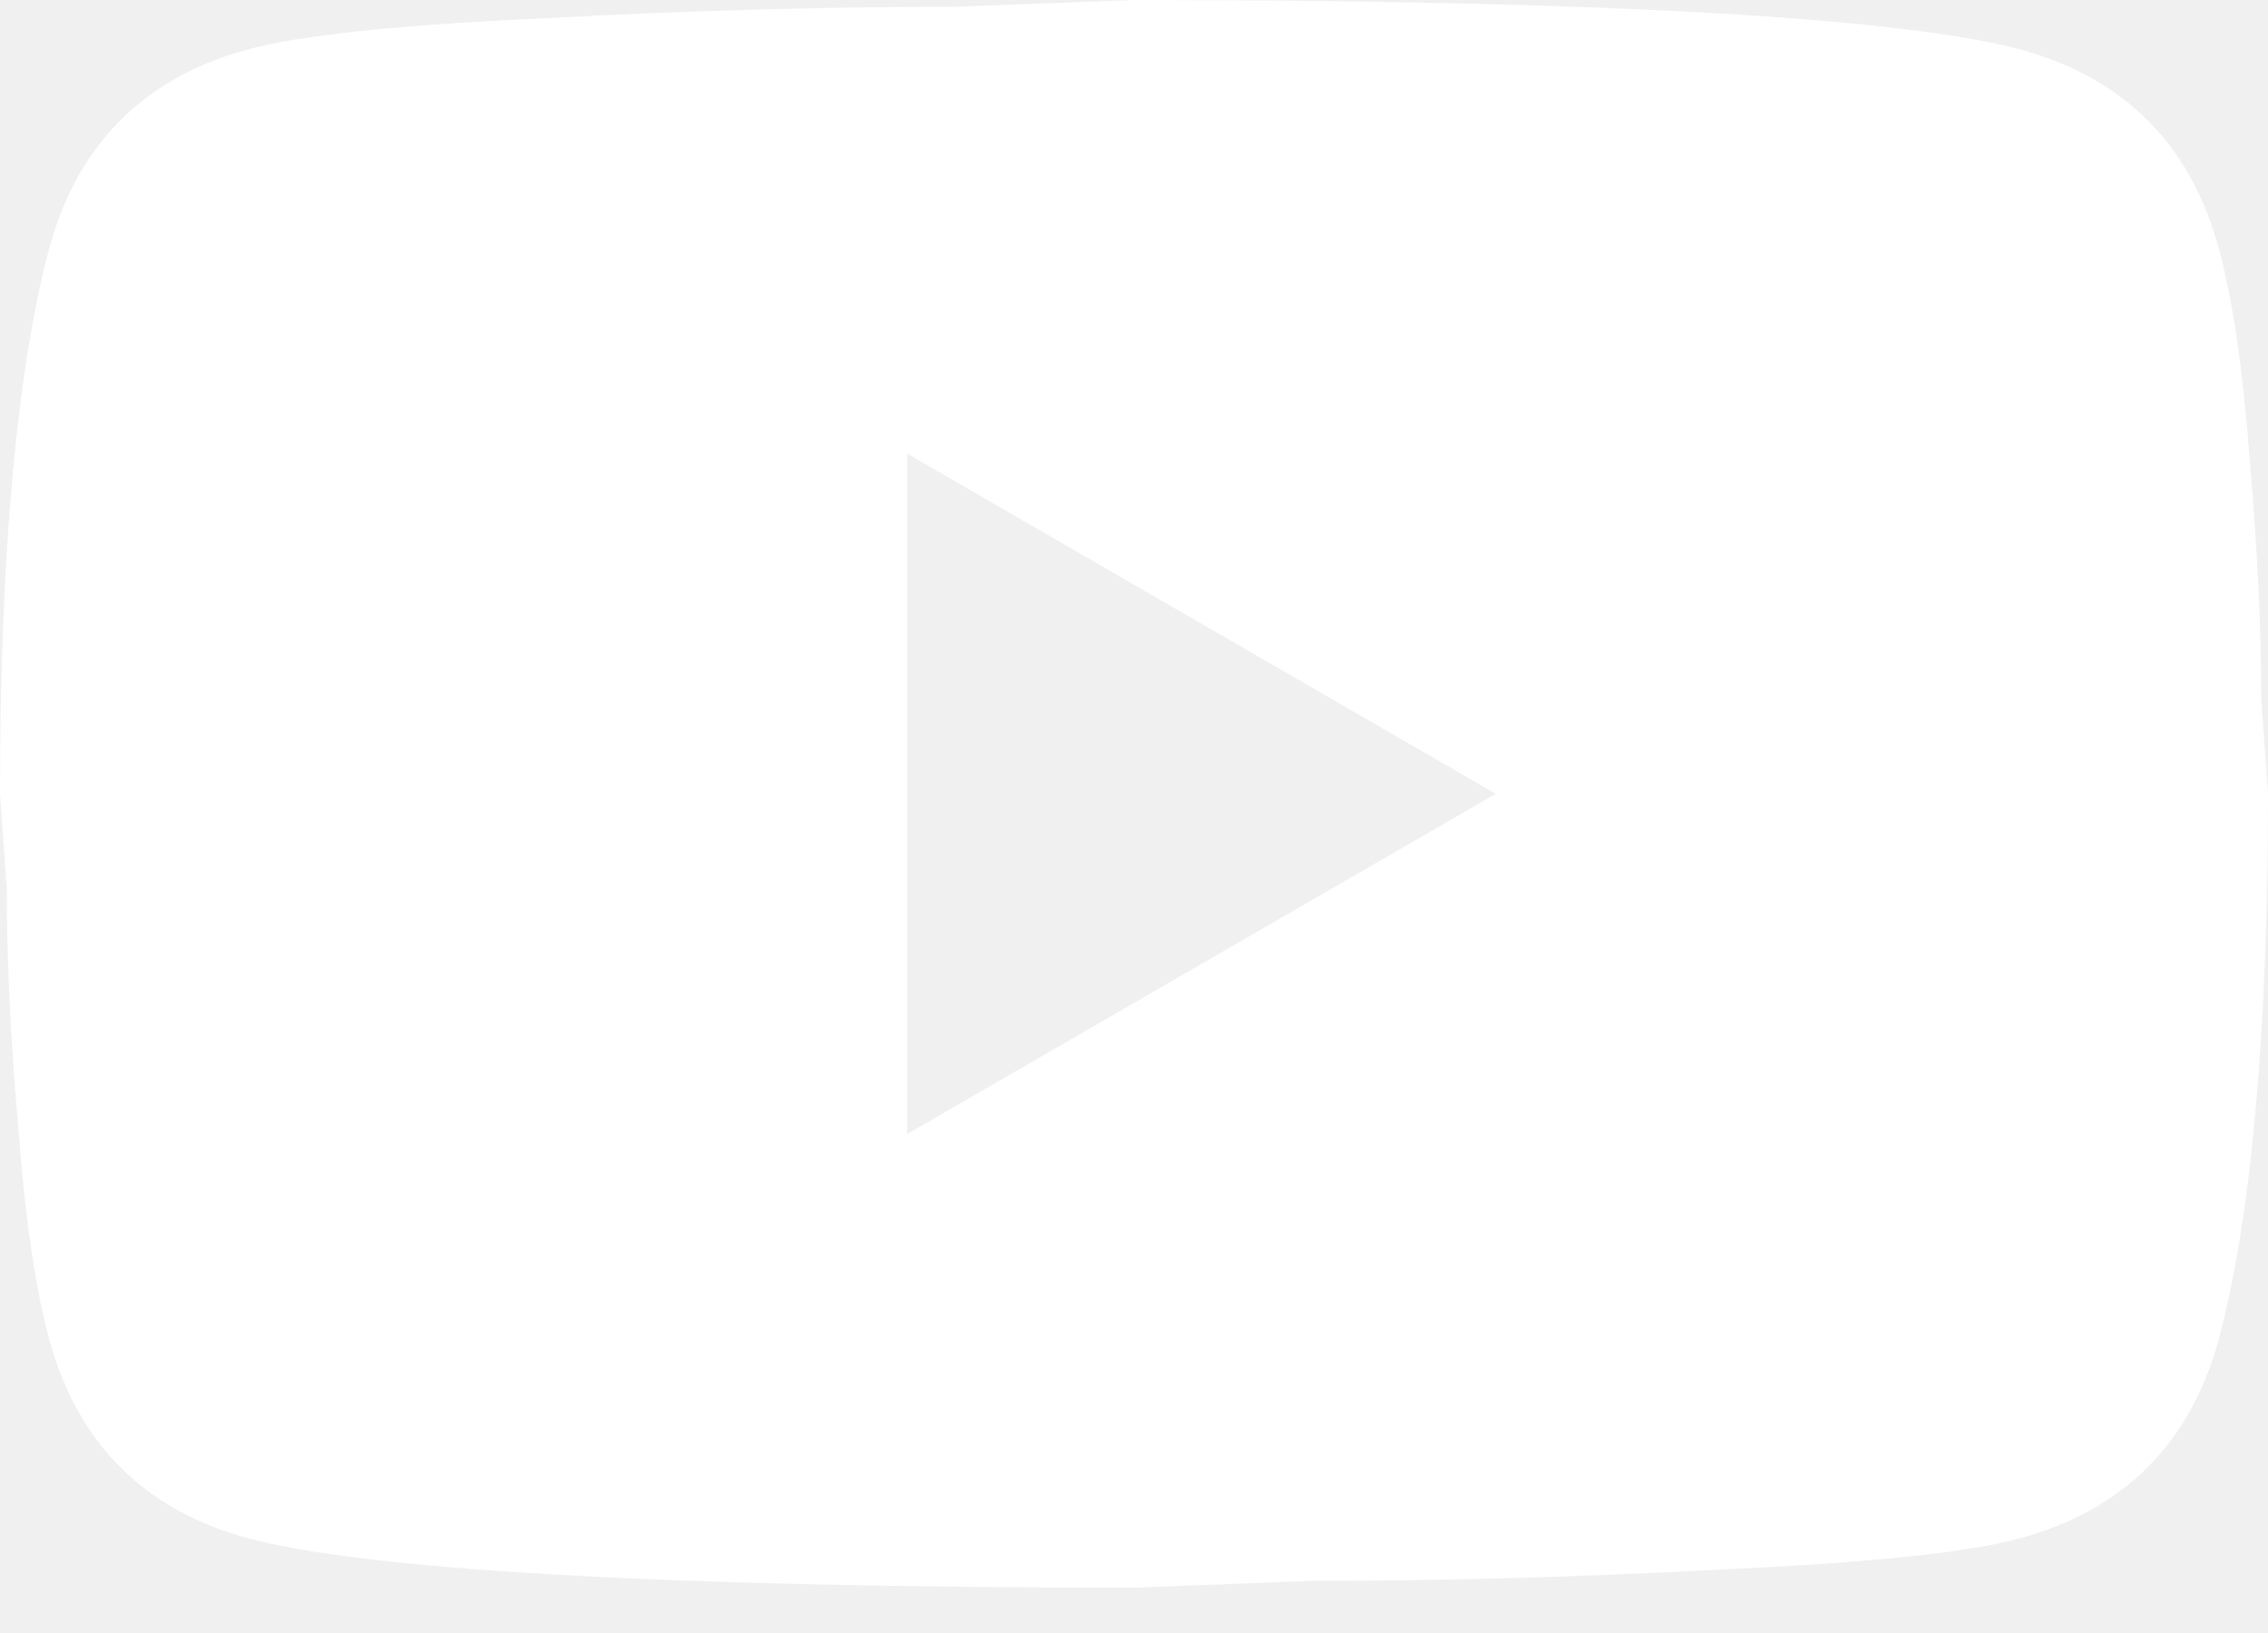
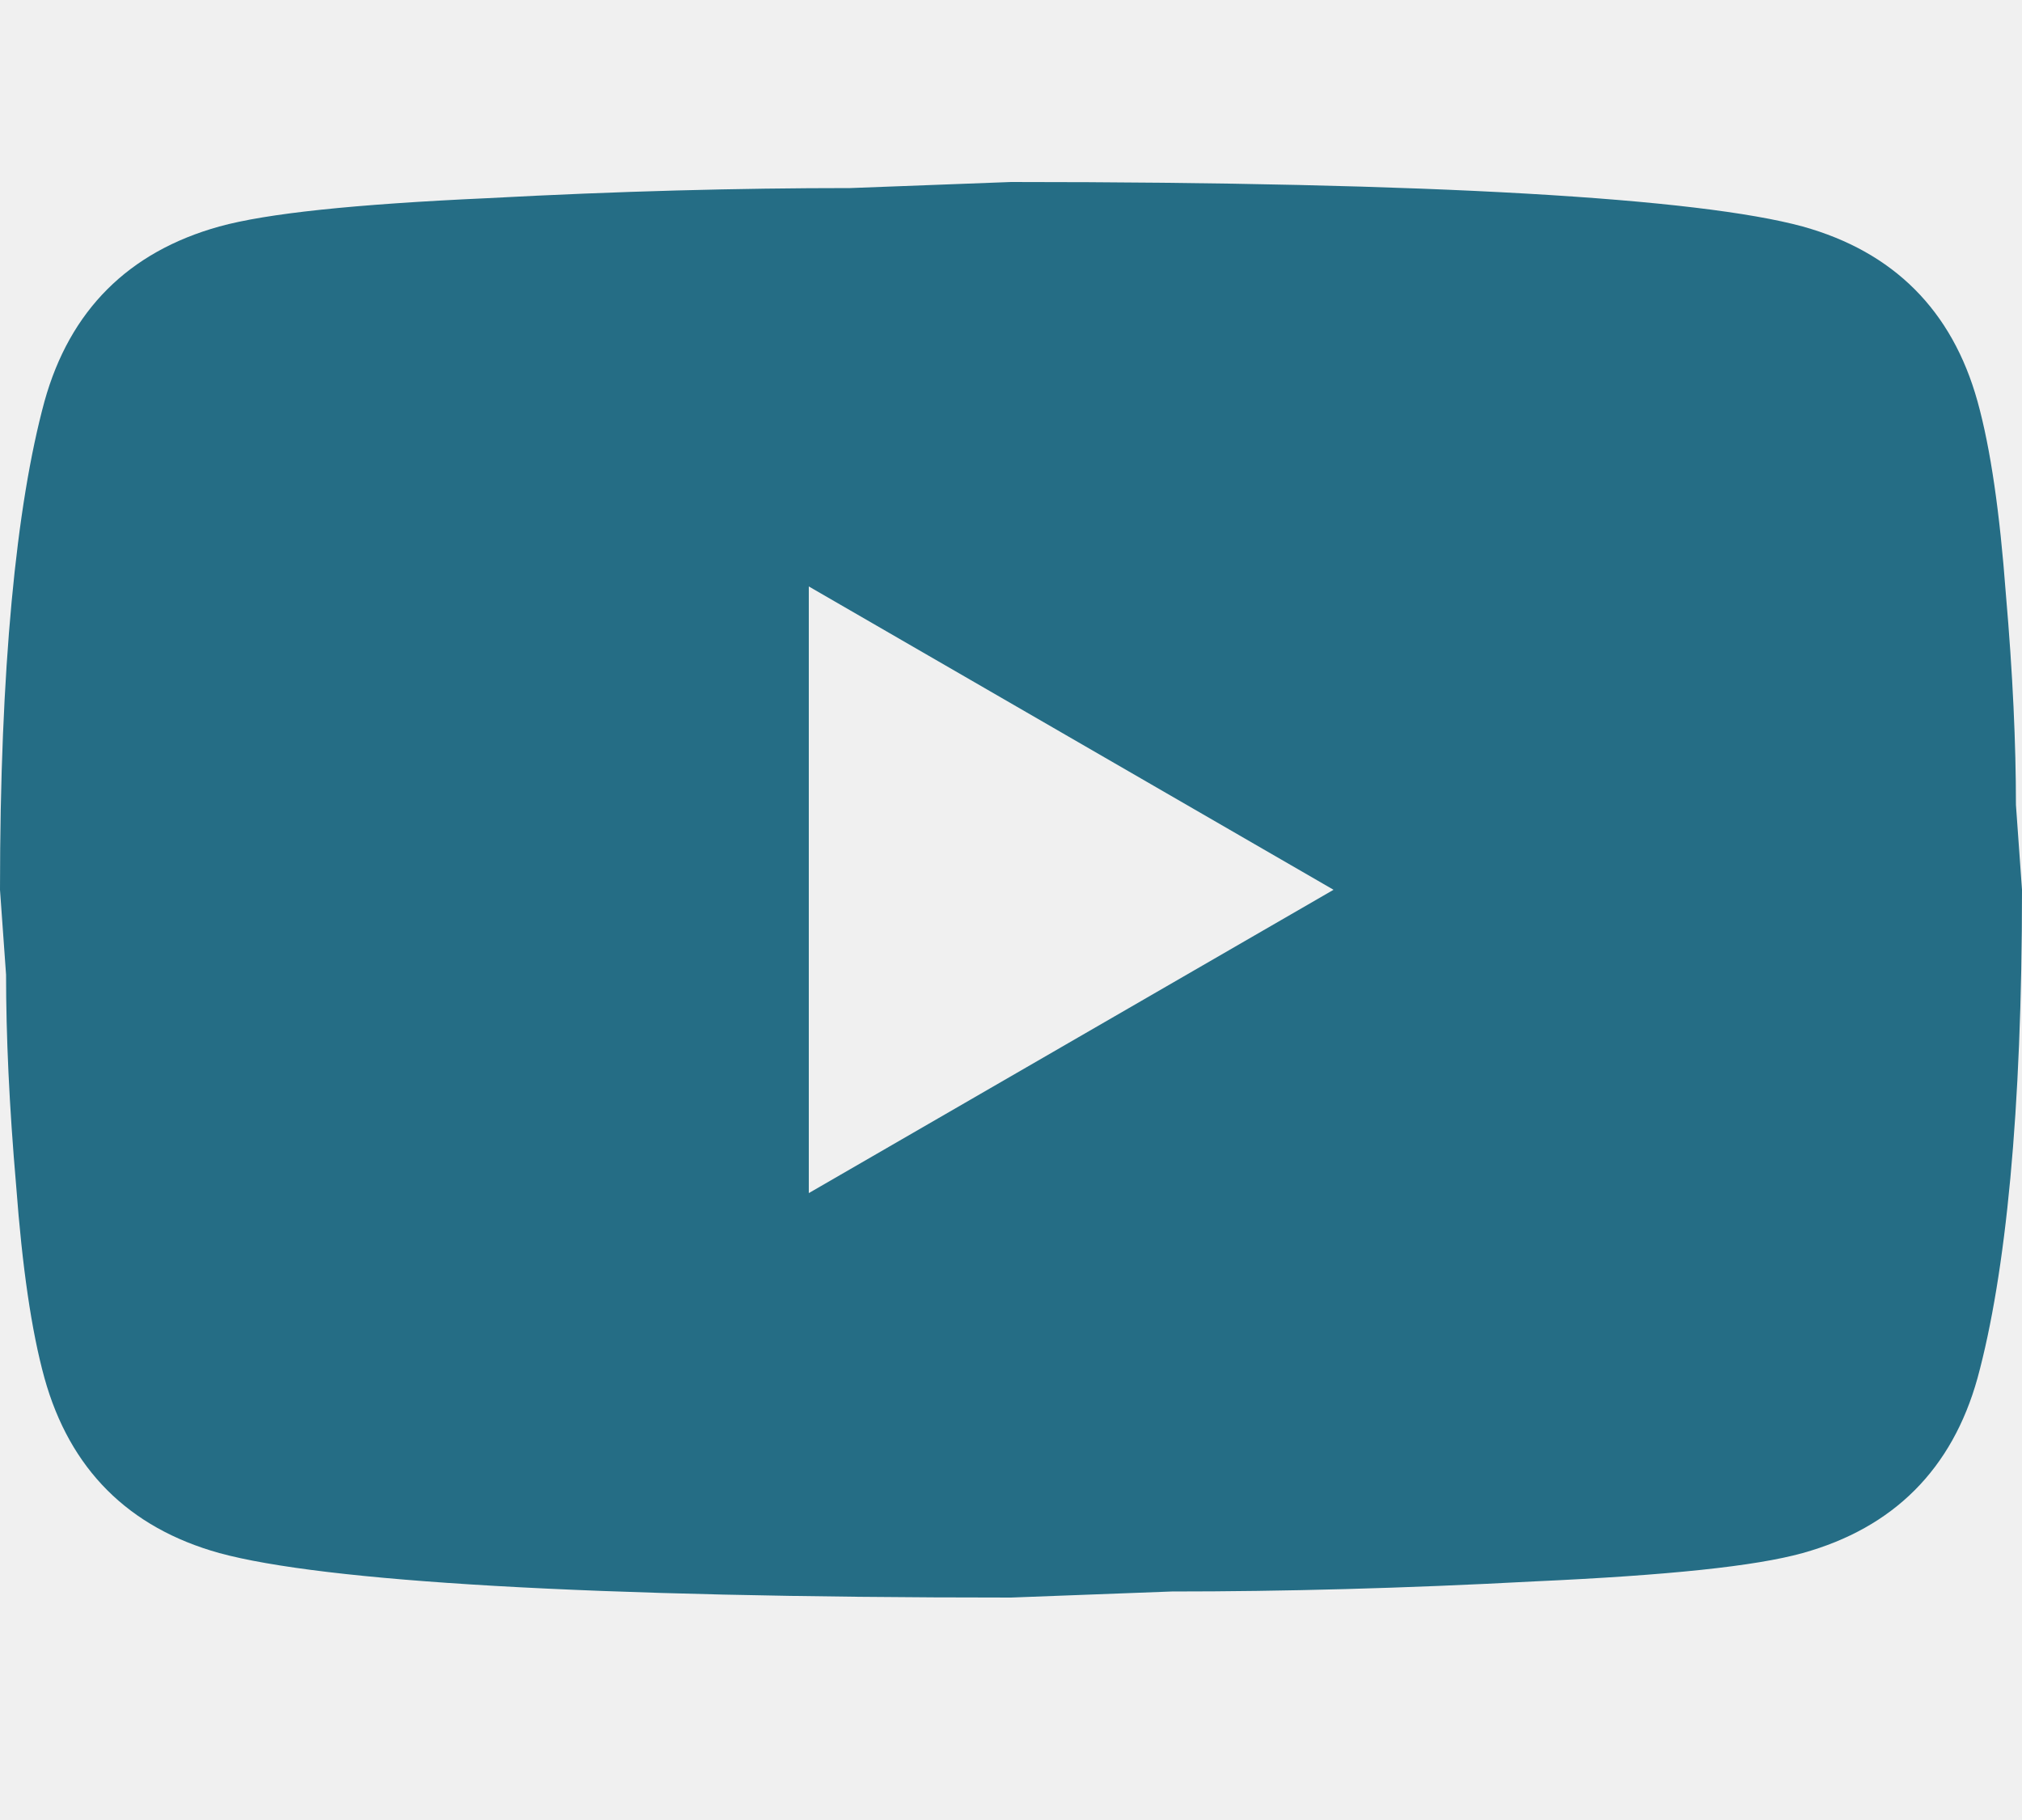
- <svg xmlns="http://www.w3.org/2000/svg" width="25" height="18" viewBox="0 0 25 18" fill="none">
-   <path d="M10 12.5L16.488 8.75L10 5V12.5ZM24.45 2.712C24.613 3.3 24.725 4.088 24.8 5.088C24.887 6.088 24.925 6.95 24.925 7.7L25 8.75C25 11.488 24.8 13.5 24.45 14.787C24.137 15.912 23.413 16.637 22.288 16.95C21.7 17.113 20.625 17.225 18.975 17.3C17.35 17.387 15.863 17.425 14.488 17.425L12.5 17.5C7.263 17.5 4 17.3 2.712 16.95C1.587 16.637 0.863 15.912 0.55 14.787C0.388 14.2 0.275 13.412 0.2 12.412C0.113 11.412 0.075 10.55 0.075 9.8L0 8.75C0 6.013 0.2 4 0.55 2.712C0.863 1.587 1.587 0.863 2.712 0.55C3.3 0.388 4.375 0.275 6.025 0.2C7.65 0.113 9.137 0.075 10.512 0.075L12.5 0C17.738 0 21 0.2 22.288 0.55C23.413 0.863 24.137 1.587 24.45 2.712V2.712Z" fill="white" />
+ <svg xmlns="http://www.w3.org/2000/svg" width="20" height="18" viewBox="0 0 25 18" fill="none">
+   <path d="M10 12.5L16.488 8.75L10 5V12.5ZM24.45 2.712C24.613 3.3 24.725 4.088 24.8 5.088C24.887 6.088 24.925 6.95 24.925 7.7L25 8.75C25 11.488 24.8 13.5 24.45 14.787C24.137 15.912 23.413 16.637 22.288 16.95C21.7 17.113 20.625 17.225 18.975 17.3C17.35 17.387 15.863 17.425 14.488 17.425L12.5 17.5C7.263 17.5 4 17.3 2.712 16.95C1.587 16.637 0.863 15.912 0.55 14.787C0.388 14.2 0.275 13.412 0.2 12.412C0.113 11.412 0.075 10.55 0.075 9.8L0 8.75C0 6.013 0.2 4 0.55 2.712C0.863 1.587 1.587 0.863 2.712 0.55C3.3 0.388 4.375 0.275 6.025 0.2C7.65 0.113 9.137 0.075 10.512 0.075L12.5 0C17.738 0 21 0.2 22.288 0.55C23.413 0.863 24.137 1.587 24.45 2.712V2.712Z" fill="#256D85" />
</svg>
